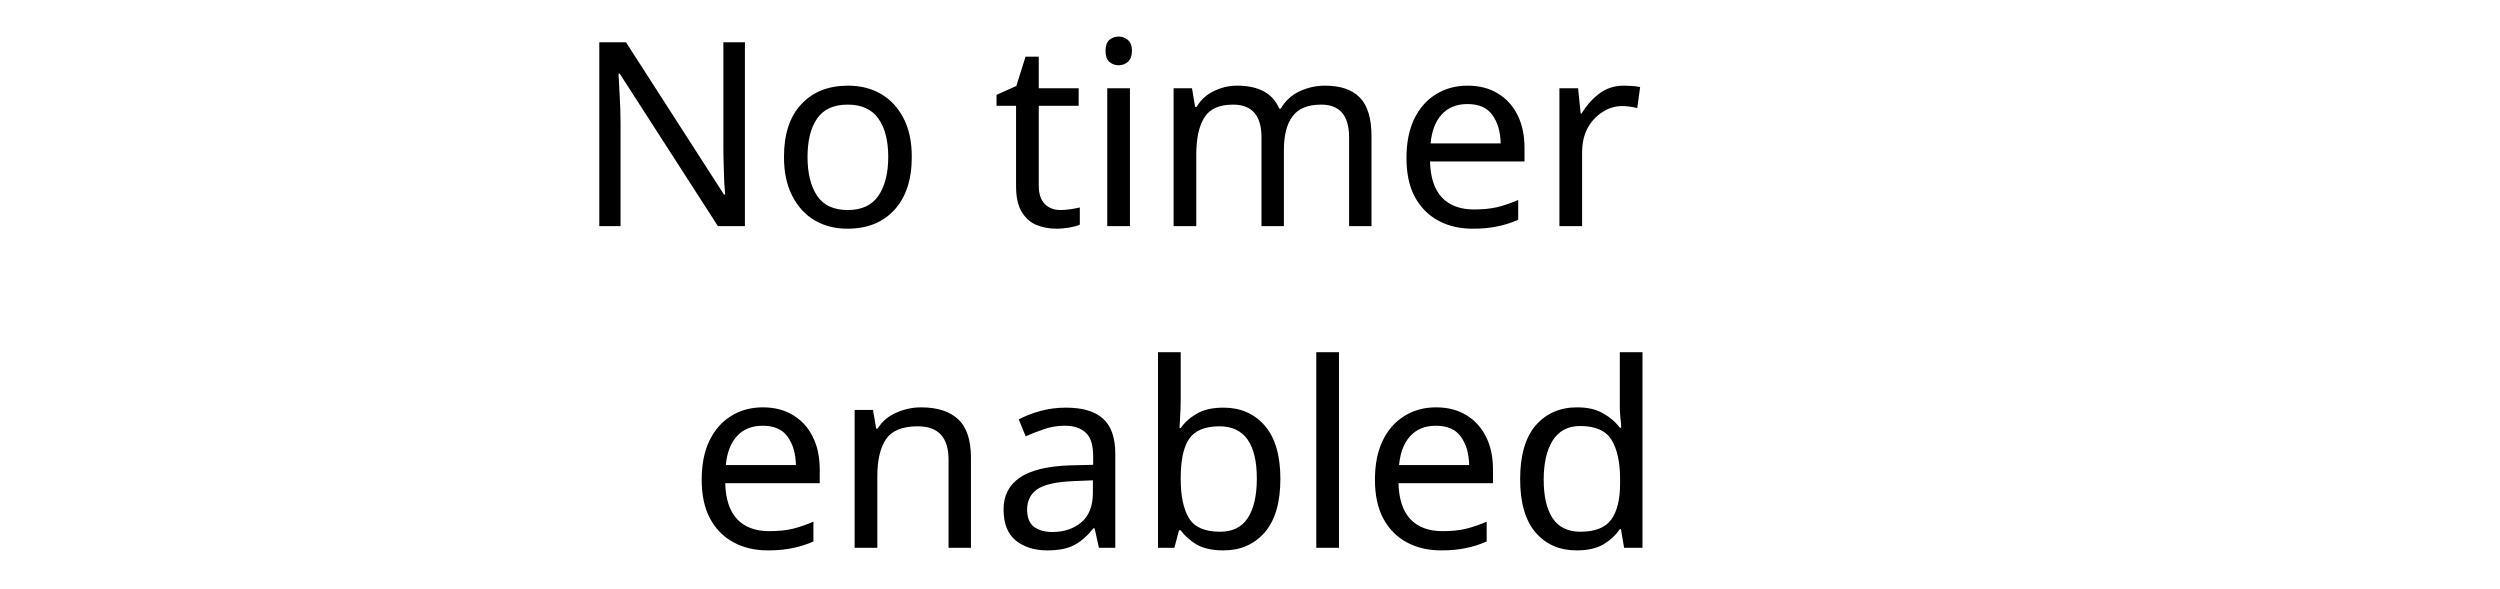
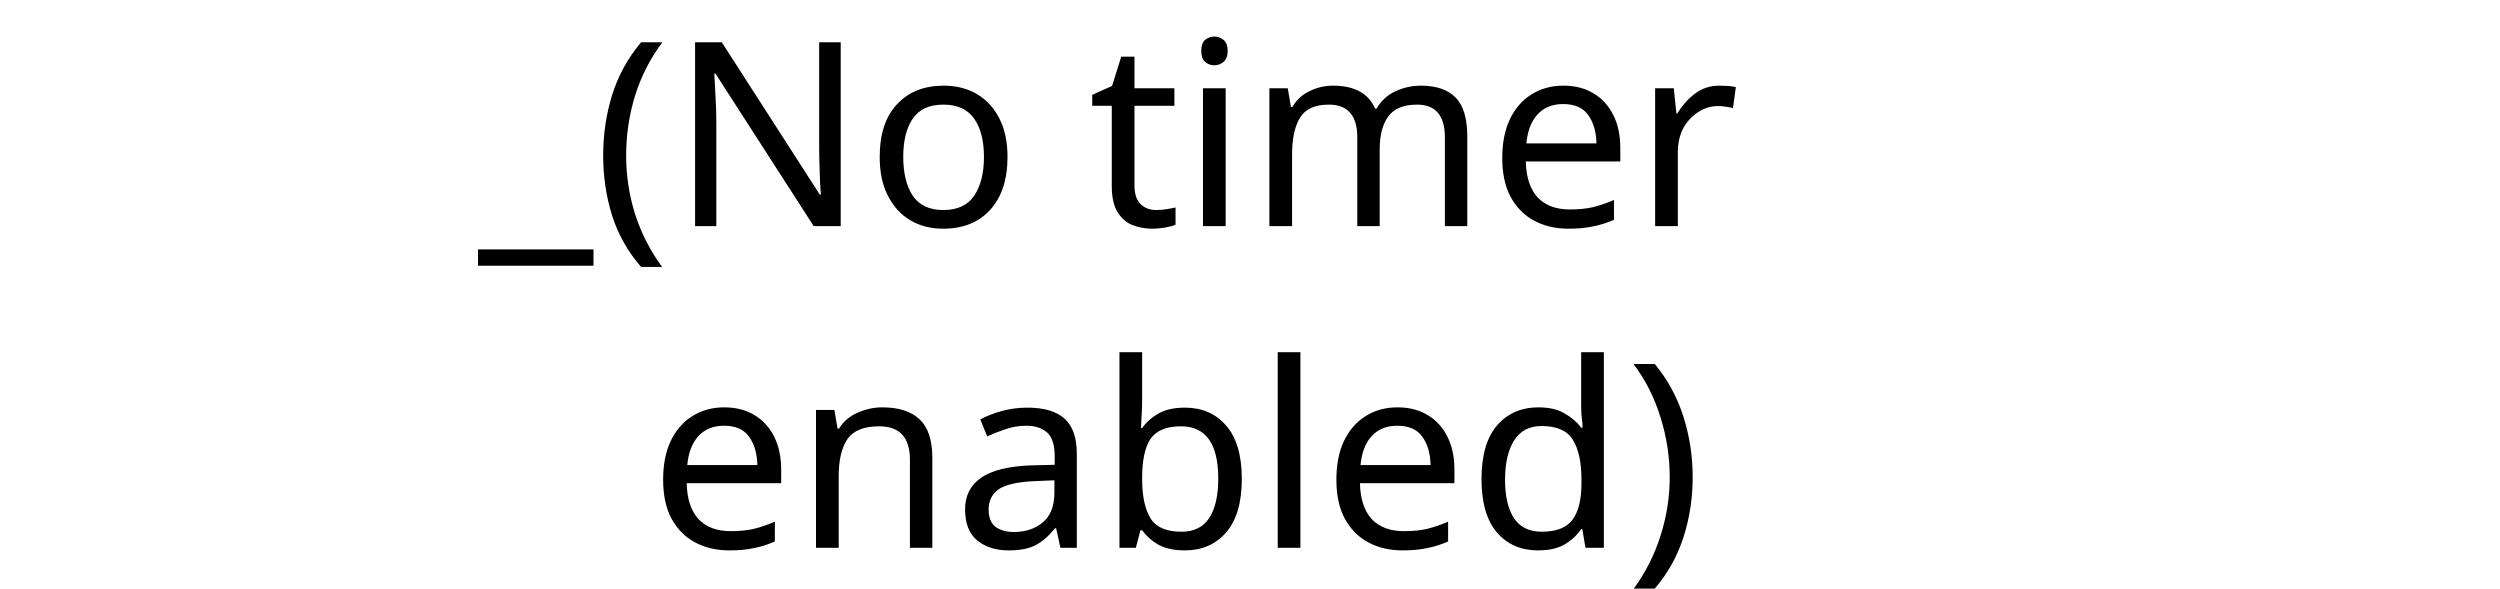
<svg xmlns="http://www.w3.org/2000/svg" width="136" height="32" id="svg2" version="1.1">
  <defs id="defs4" />
  <g id="layer1" transform="translate(0,-1020.362)">
    <text xml:space="preserve" style="font-size:14px;font-style:normal;font-weight:normal;text-align:center;line-height:125%;letter-spacing:0px;word-spacing:0px;text-anchor:middle;fill:#000000;fill-opacity:1;stroke:none;font-family:Sans" x="73.073" y="1032.665" id="text3035" transform="scale(1.000001,0.9999986)">
-       <tspan id="tspan3037" x="73.073" y="1032.665">No timer</tspan>
-       <tspan x="73.073" y="1050.165" id="tspan3039">enabled</tspan>
+       <tspan id="tspan3037" x="73.073" y="1032.665">_(No timer</tspan>
+       <tspan x="73.073" y="1050.165" id="tspan3039">enabled)</tspan>
    </text>
  </g>
</svg>
